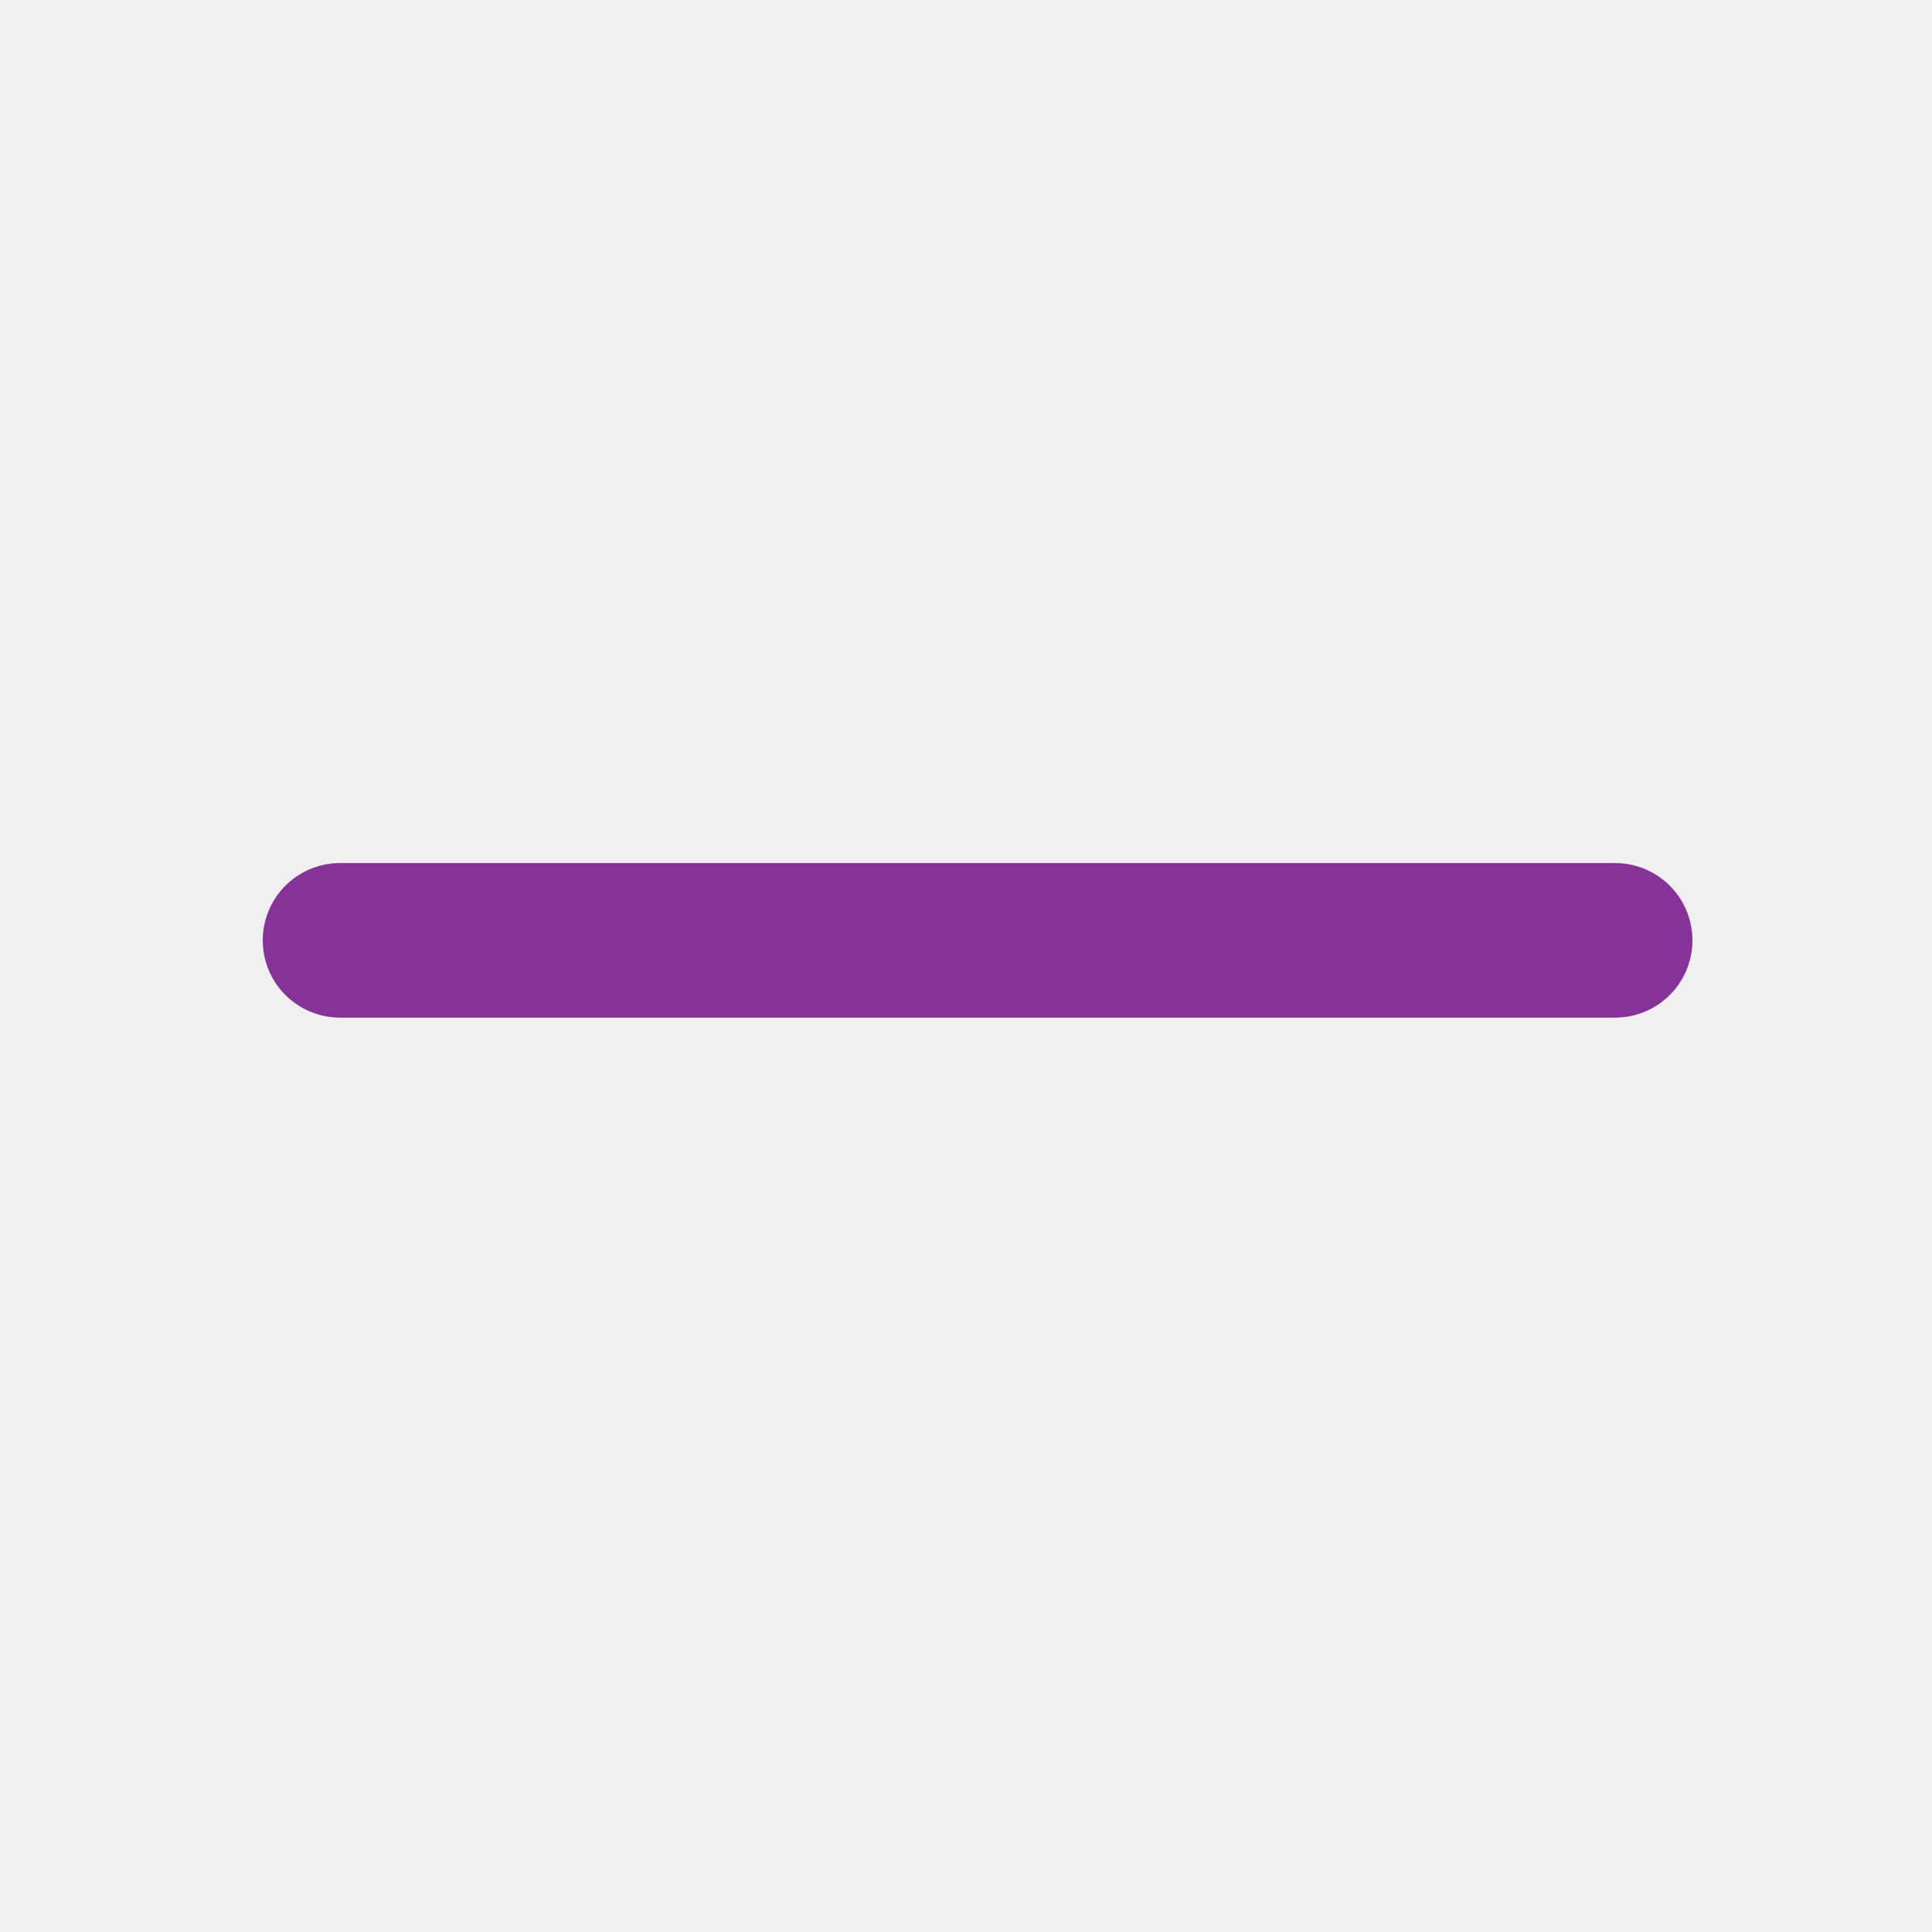
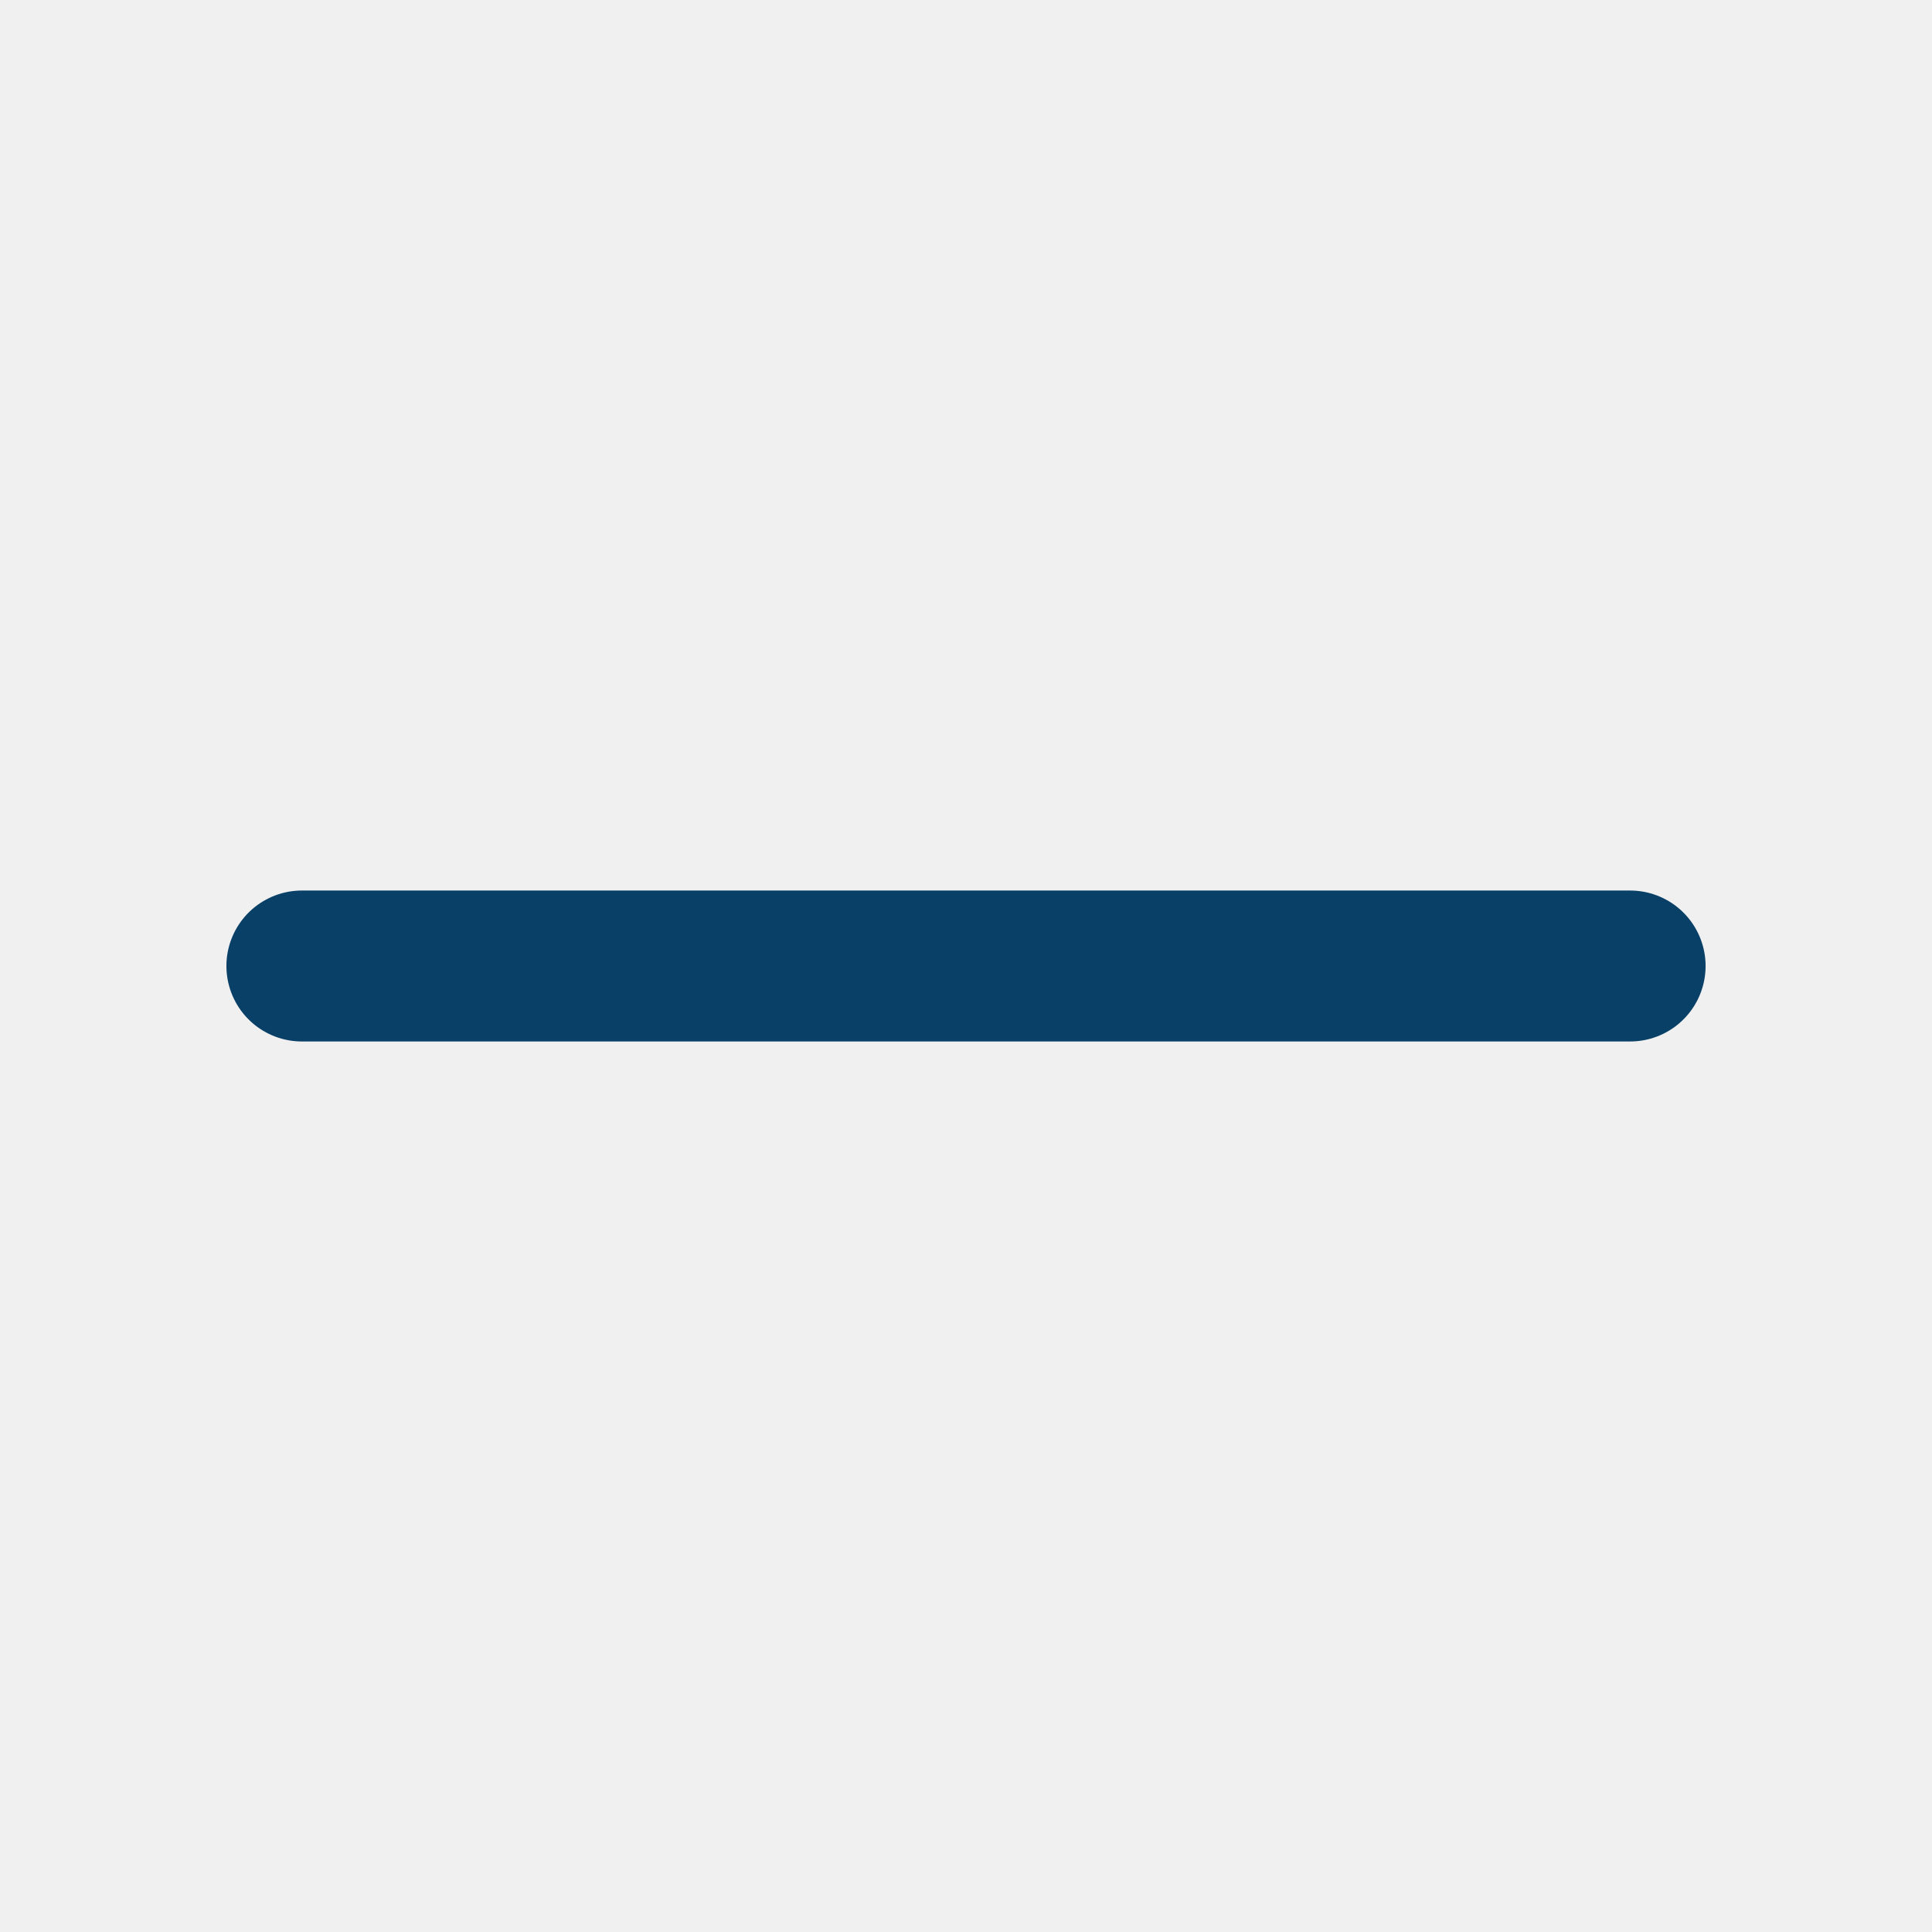
- <svg xmlns="http://www.w3.org/2000/svg" width="25" height="25" viewBox="0 0 25 25" fill="none">
-   <g clip-path="url(#clip0_110_84081)">
-     <path d="M4.4 12.168H20.9" stroke="#863399" stroke-width="2" stroke-linecap="round" stroke-linejoin="round" />
+ <svg xmlns="http://www.w3.org/2000/svg" width="16" height="16" viewBox="0 0 16 16" fill="none">
+   <g clip-path="url(#clip0_4082_41930)">
+     <path d="M2.5 8H13.5" stroke="#094067" stroke-width="1.25" stroke-linecap="round" stroke-linejoin="round" />
  </g>
  <defs>
-     <clipPath id="clip0_110_84081">
-       <rect width="24" height="24" fill="white" transform="translate(0.650391 0.167969)" />
+     <clipPath id="clip0_4082_41930">
+       <rect width="16" height="16" fill="white" transform="matrix(1 0 0 -1 0 16)" />
    </clipPath>
  </defs>
</svg>
